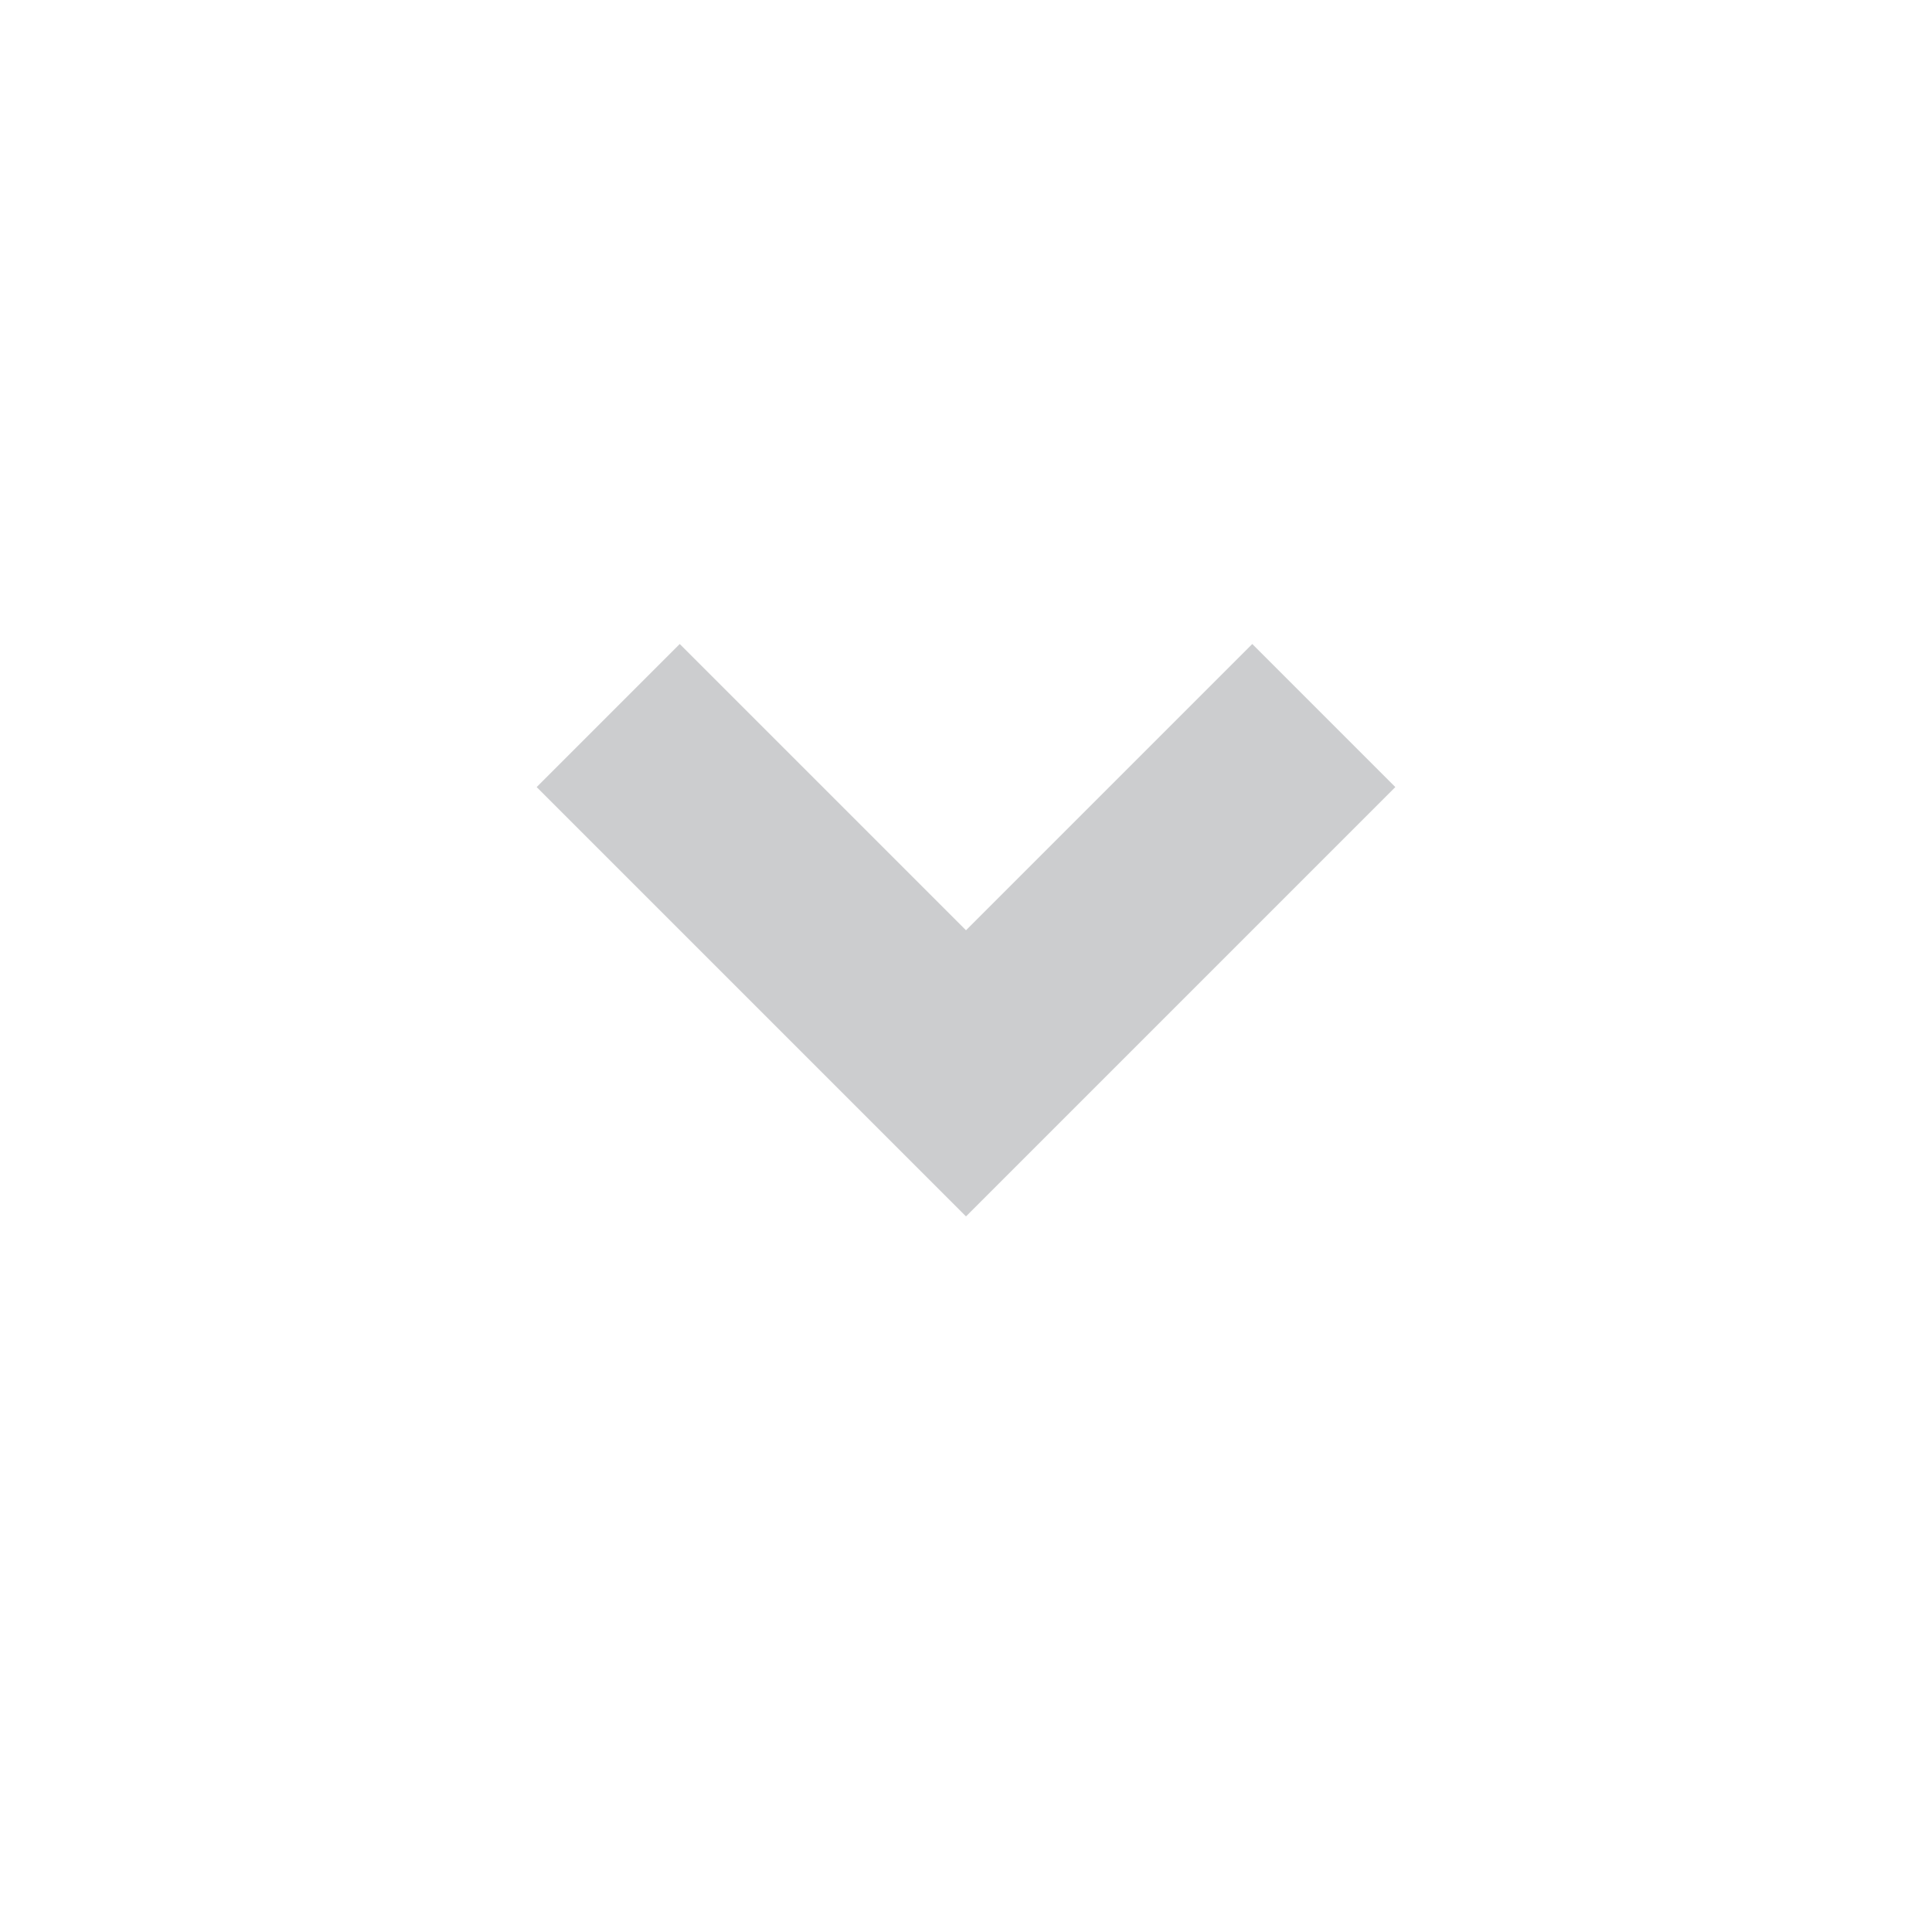
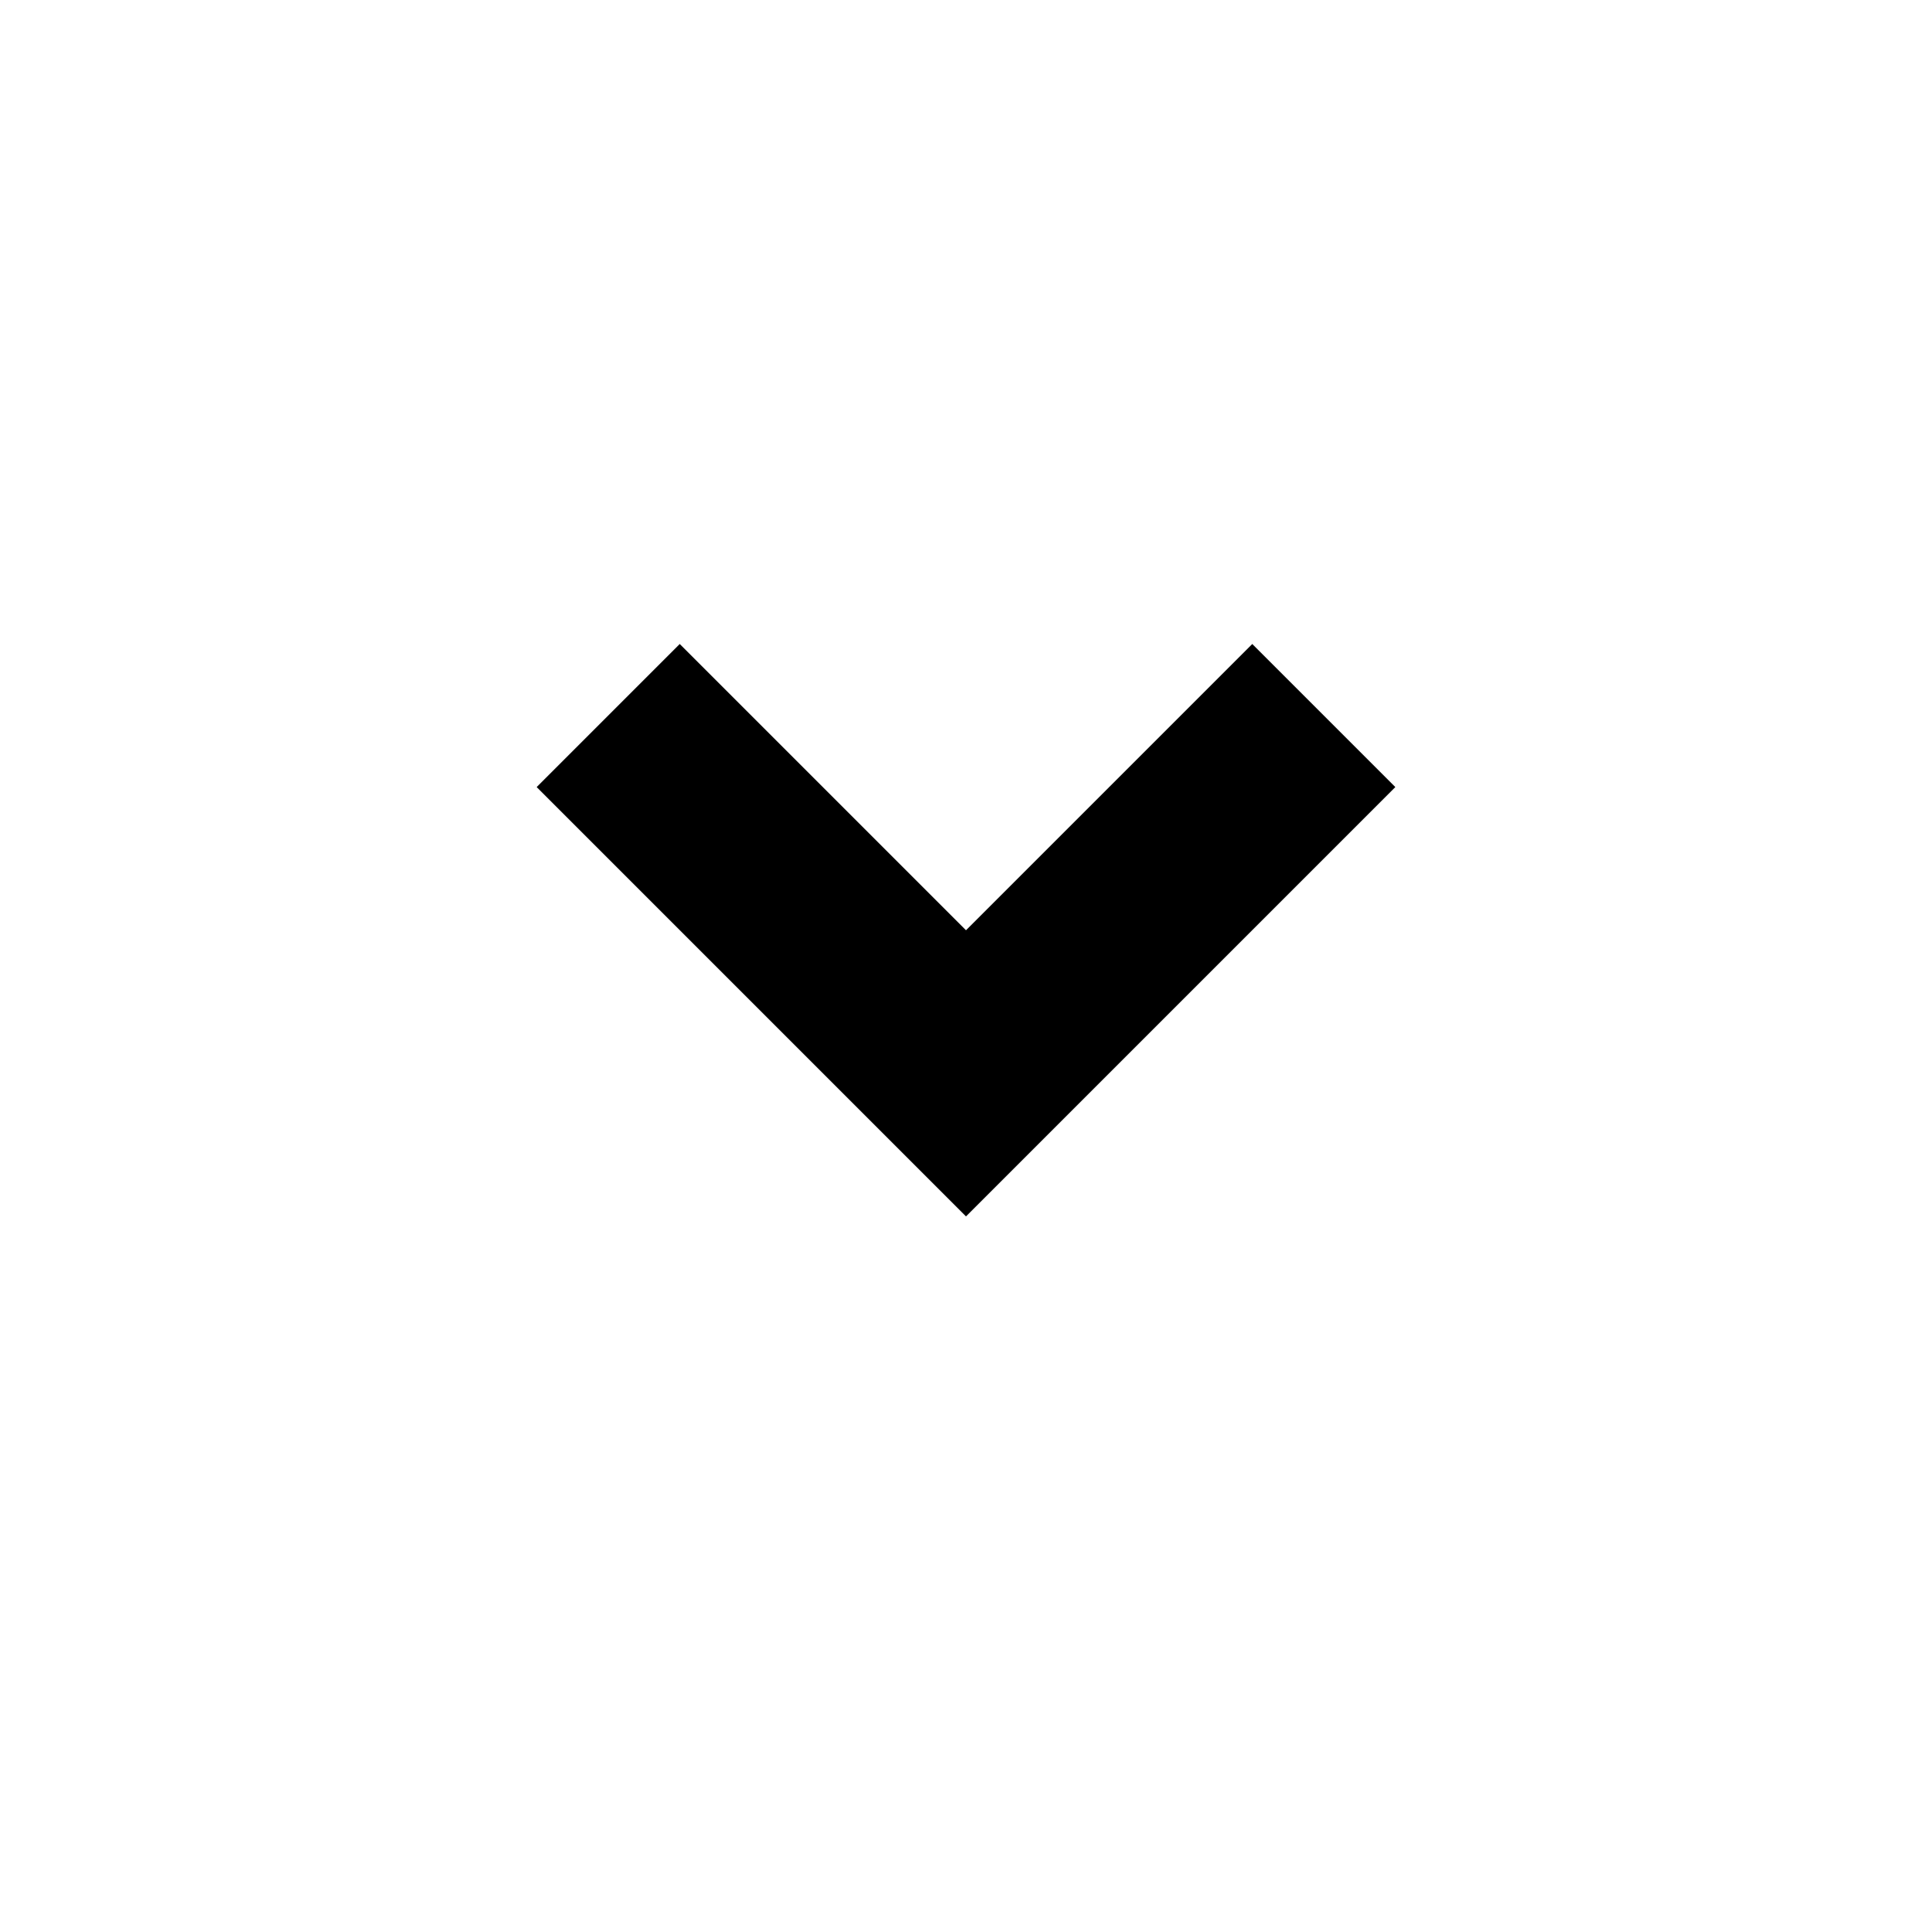
<svg xmlns="http://www.w3.org/2000/svg" width="18" height="18" version="1.1" viewBox="0 0 18 18">
-   <path d="m9 11.333 4-4-1.333-1.333-2.667 2.667-2.667-2.667-1.333 1.333z" fill="#cccdcf" fill-rule="evenodd" stroke-width=".5" />
+   <path d="m9 11.333 4-4-1.333-1.333-2.667 2.667-2.667-2.667-1.333 1.333z" fill="currentColor" fill-rule="evenodd" stroke-width=".5" />
</svg>
